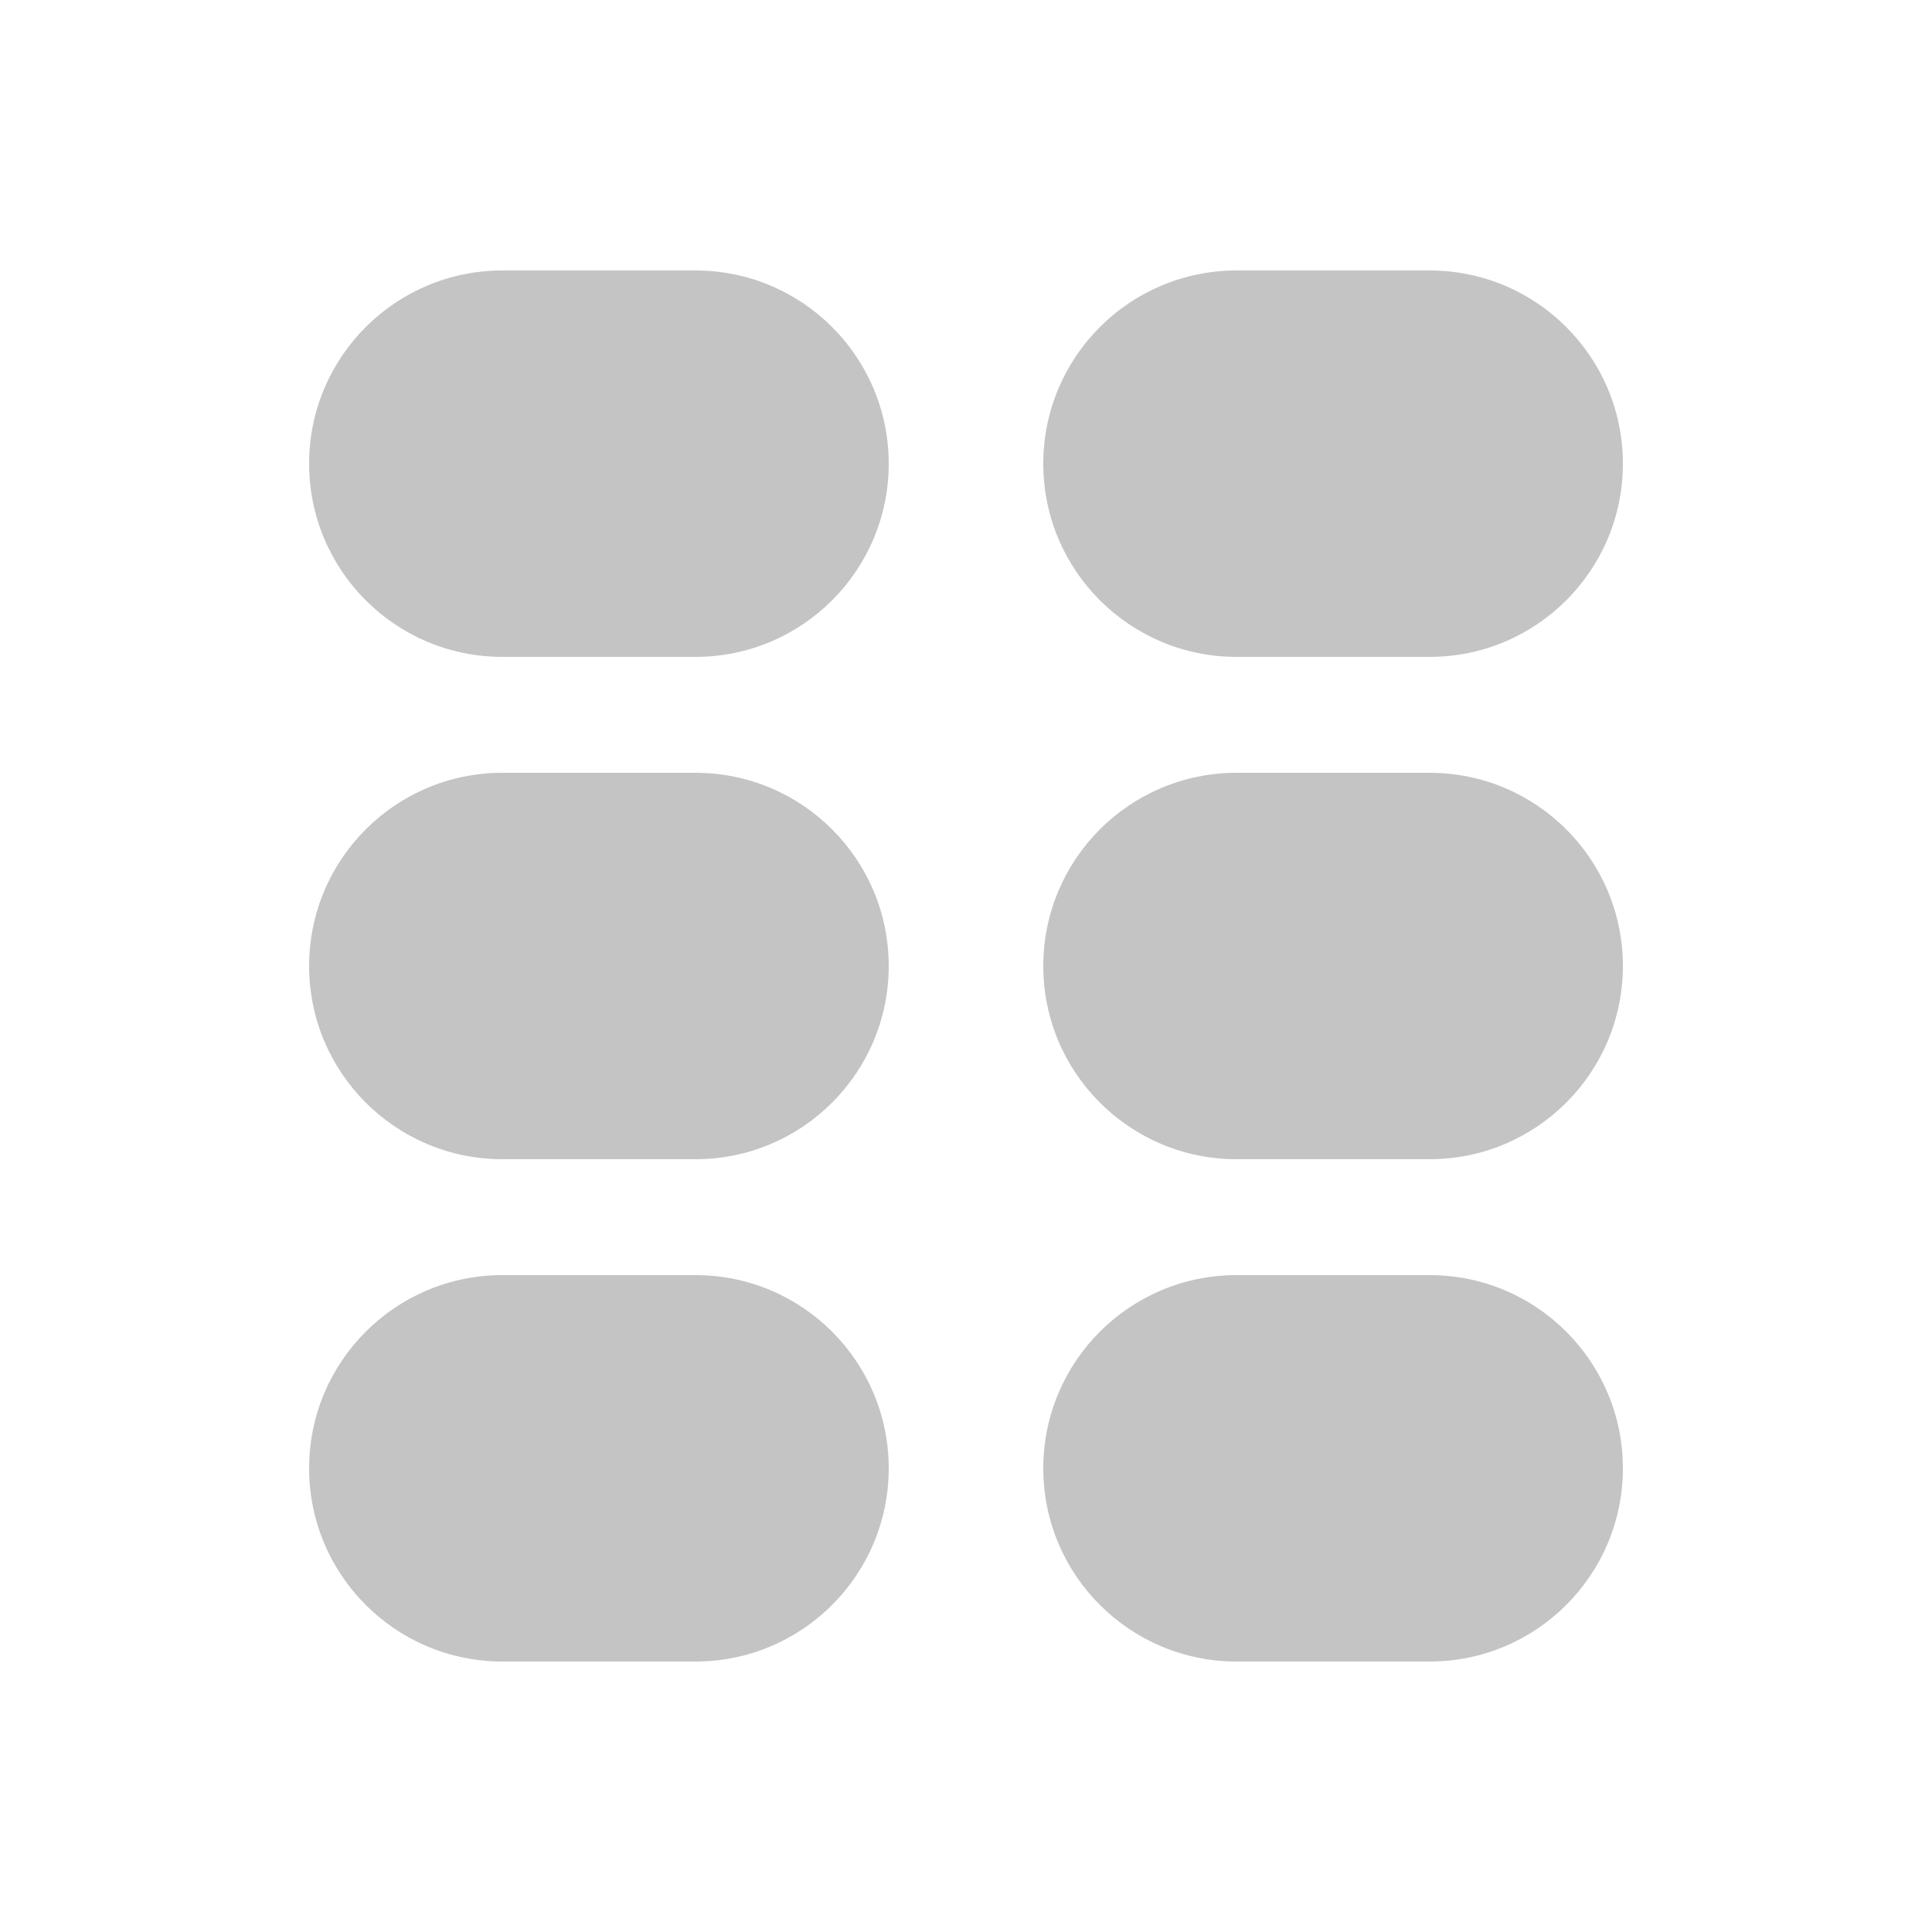
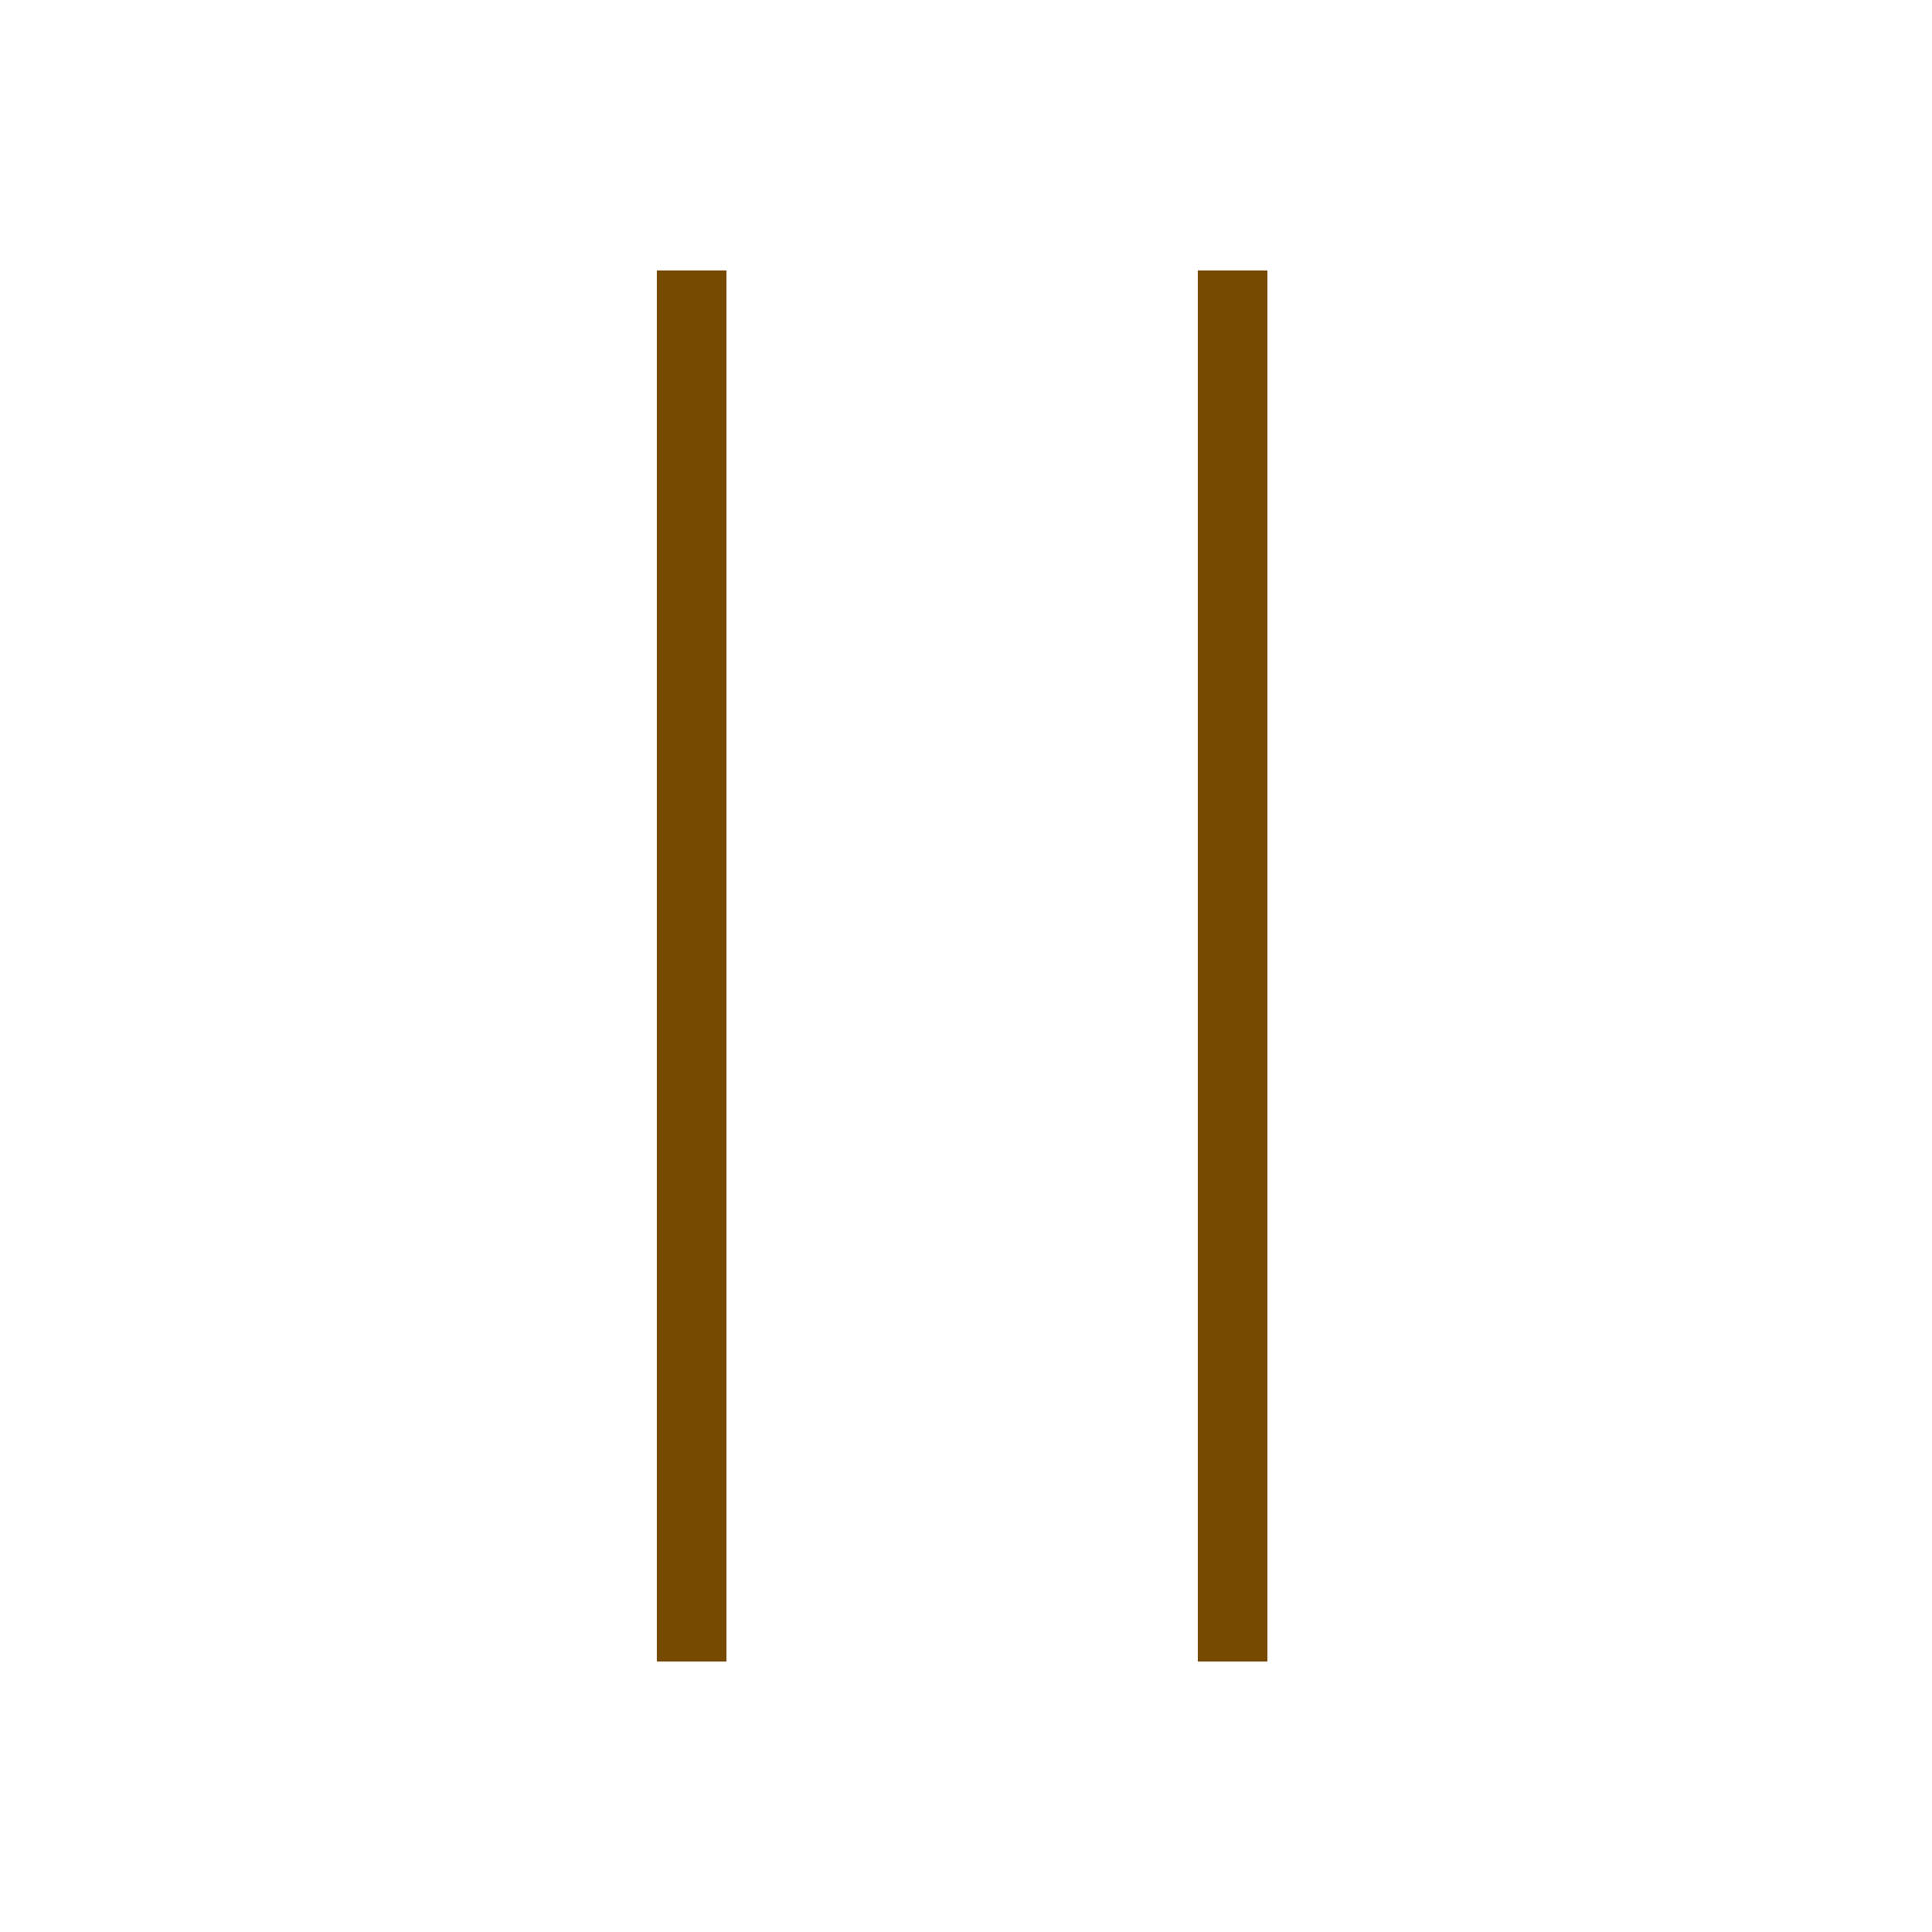
- <svg xmlns="http://www.w3.org/2000/svg" width="50" height="50" viewBox="0 0 50 50" fill="none">
-   <path d="M8 12C8 9.239 10.239 7 13 7H18C20.761 7 23 9.239 23 12V12C23 14.761 20.761 17 18 17H13C10.239 17 8 14.761 8 12V12Z" fill="#C4C4C4" />
-   <path d="M27 38C27 35.239 29.239 33 32 33H37C39.761 33 42 35.239 42 38V38C42 40.761 39.761 43 37 43H32C29.239 43 27 40.761 27 38V38Z" fill="#C4C4C4" />
-   <path d="M8 38C8 35.239 10.239 33 13 33H18C20.761 33 23 35.239 23 38V38C23 40.761 20.761 43 18 43H13C10.239 43 8 40.761 8 38V38Z" fill="#C4C4C4" />
-   <path d="M27 12C27 9.239 29.239 7 32 7H37C39.761 7 42 9.239 42 12V12C42 14.761 39.761 17 37 17H32C29.239 17 27 14.761 27 12V12Z" fill="#C4C4C4" />
-   <path d="M8 25C8 22.239 10.239 20 13 20H18C20.761 20 23 22.239 23 25V25C23 27.761 20.761 30 18 30H13C10.239 30 8 27.761 8 25V25Z" fill="#C4C4C4" />
-   <path d="M27 25C27 22.239 29.239 20 32 20H37C39.761 20 42 22.239 42 25V25C42 27.761 39.761 30 37 30H32C29.239 30 27 27.761 27 25V25Z" fill="#C4C4C4" />
+ <svg xmlns="http://www.w3.org/2000/svg" viewBox="0 0 50 50" fill="#764a00">
+   <path fill-rule="evenodd" clip-rule="evenodd" d="M17 43L17 7L18.8 7L18.8 43L17 43Z" />
+   <path fill-rule="evenodd" clip-rule="evenodd" d="M31 43L31 7L32.8 7L32.8 43L31 43Z" />
</svg>
